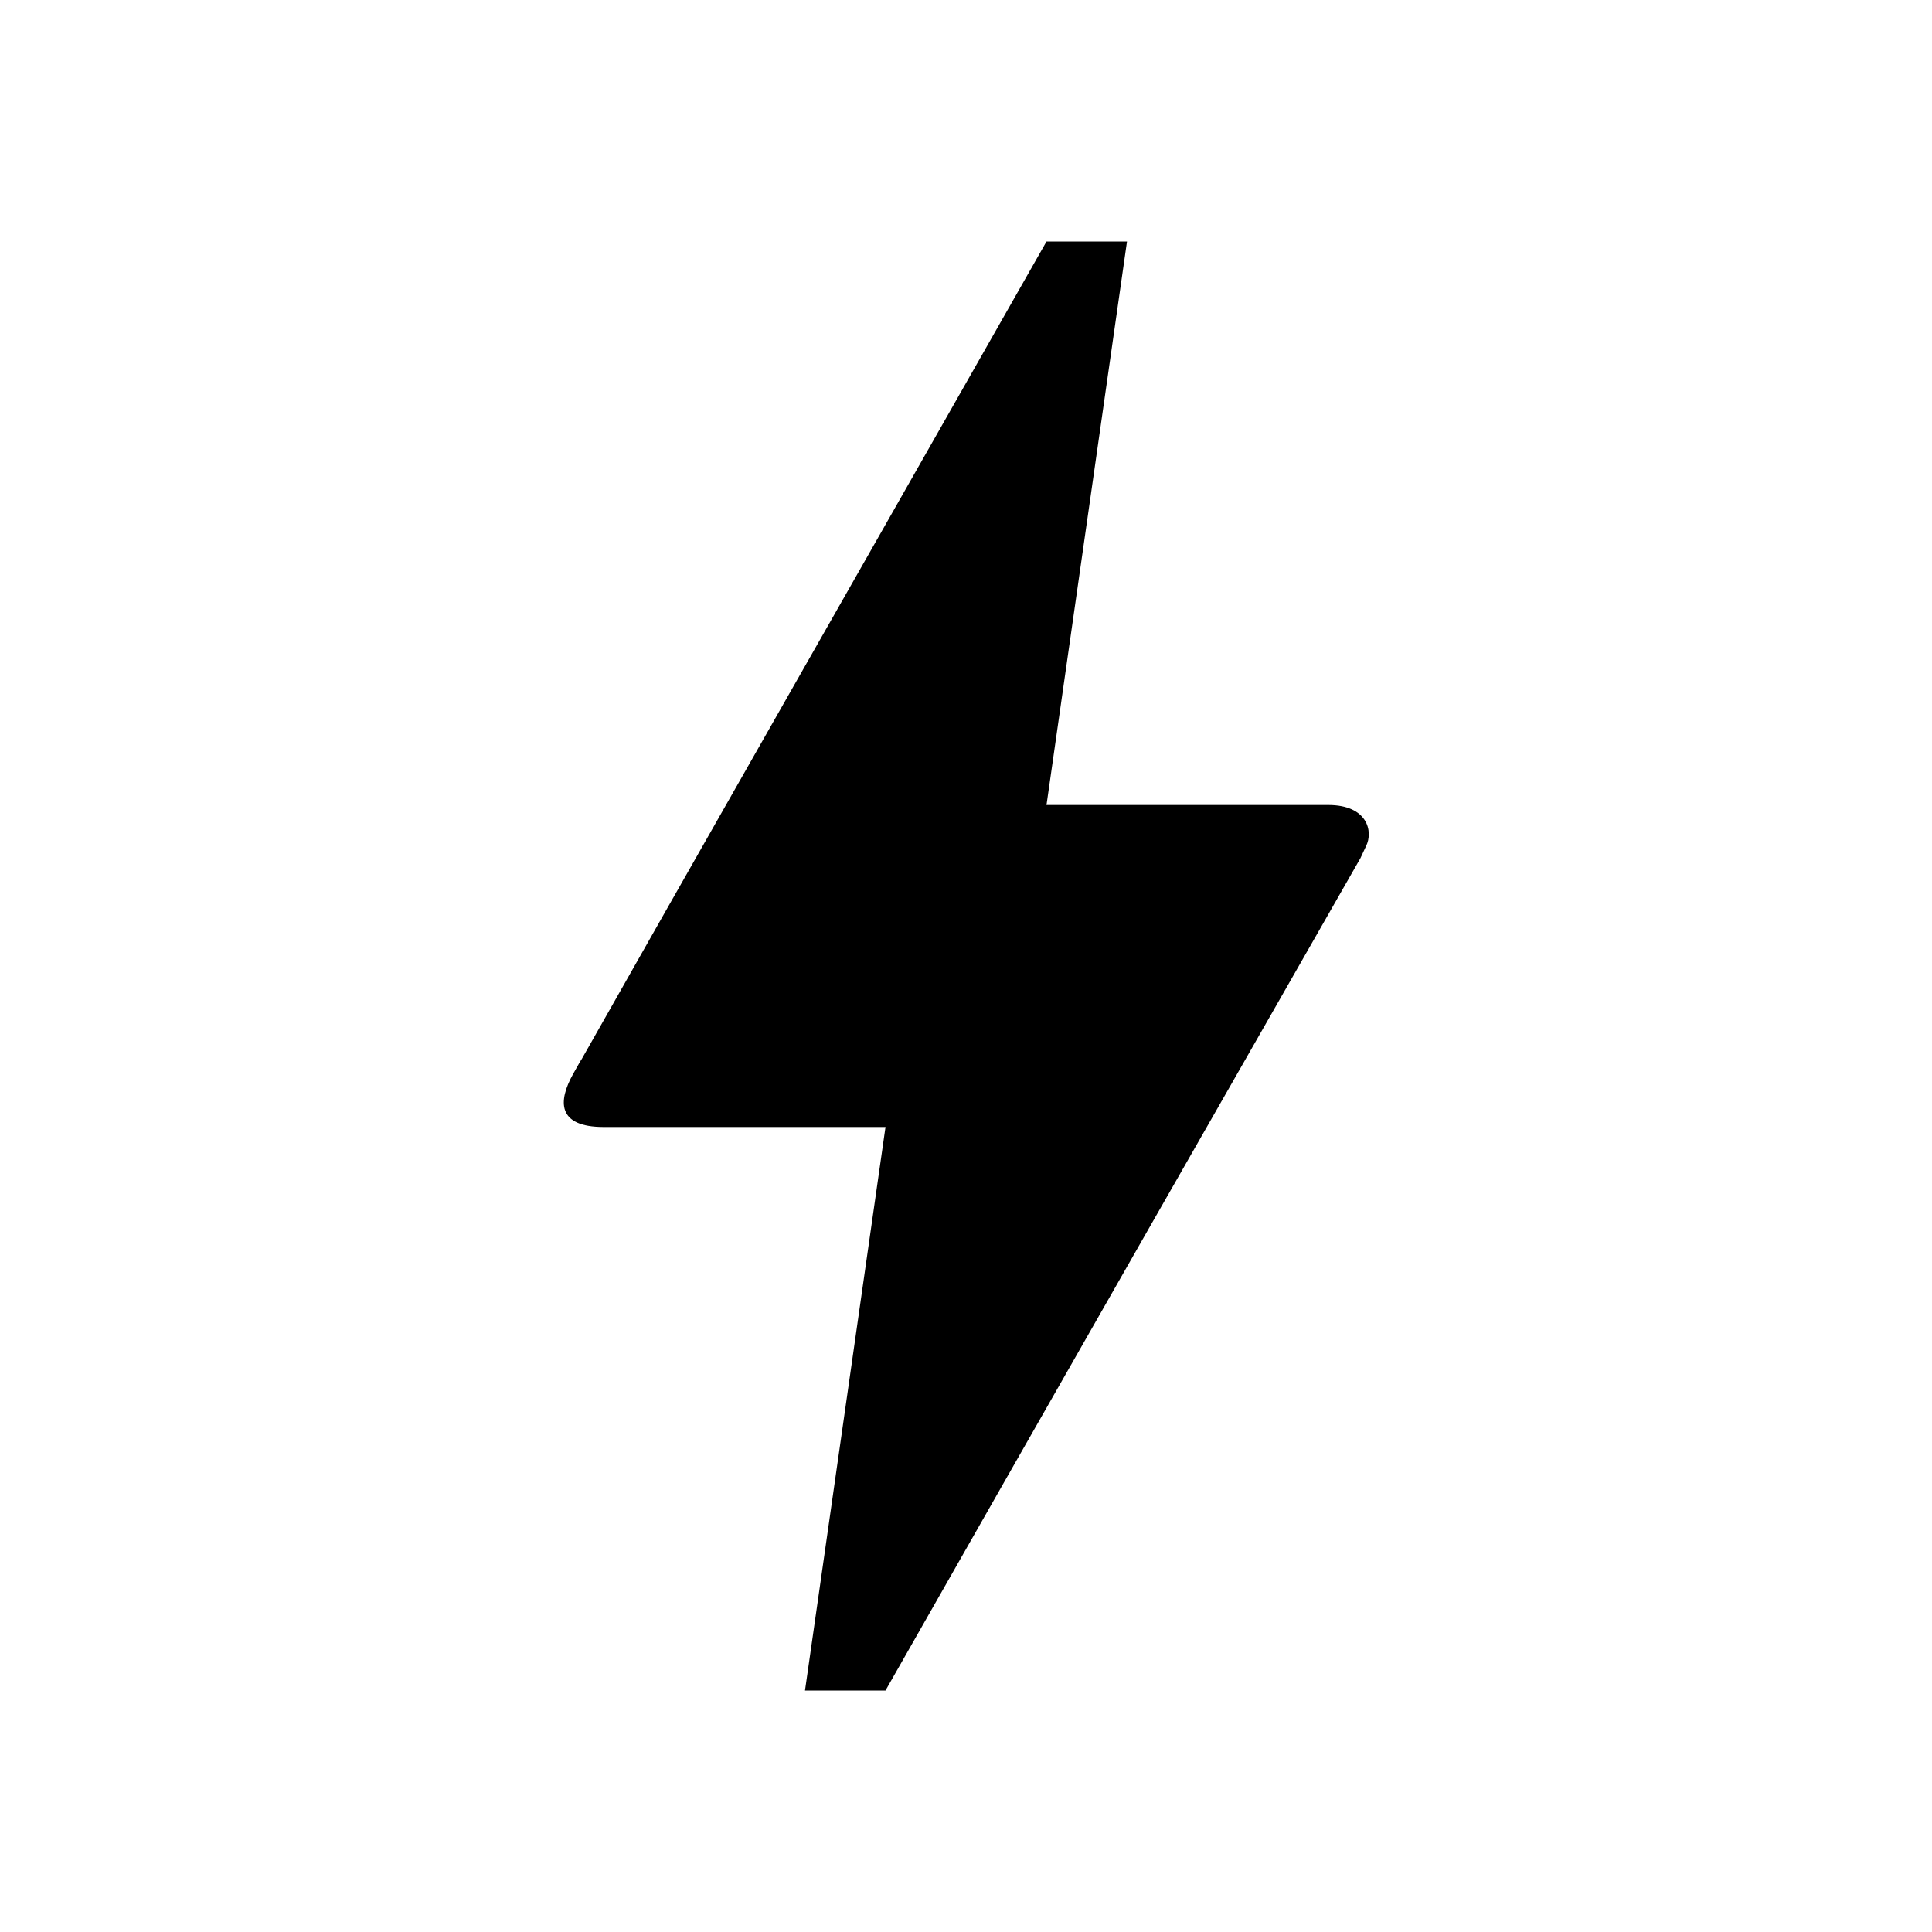
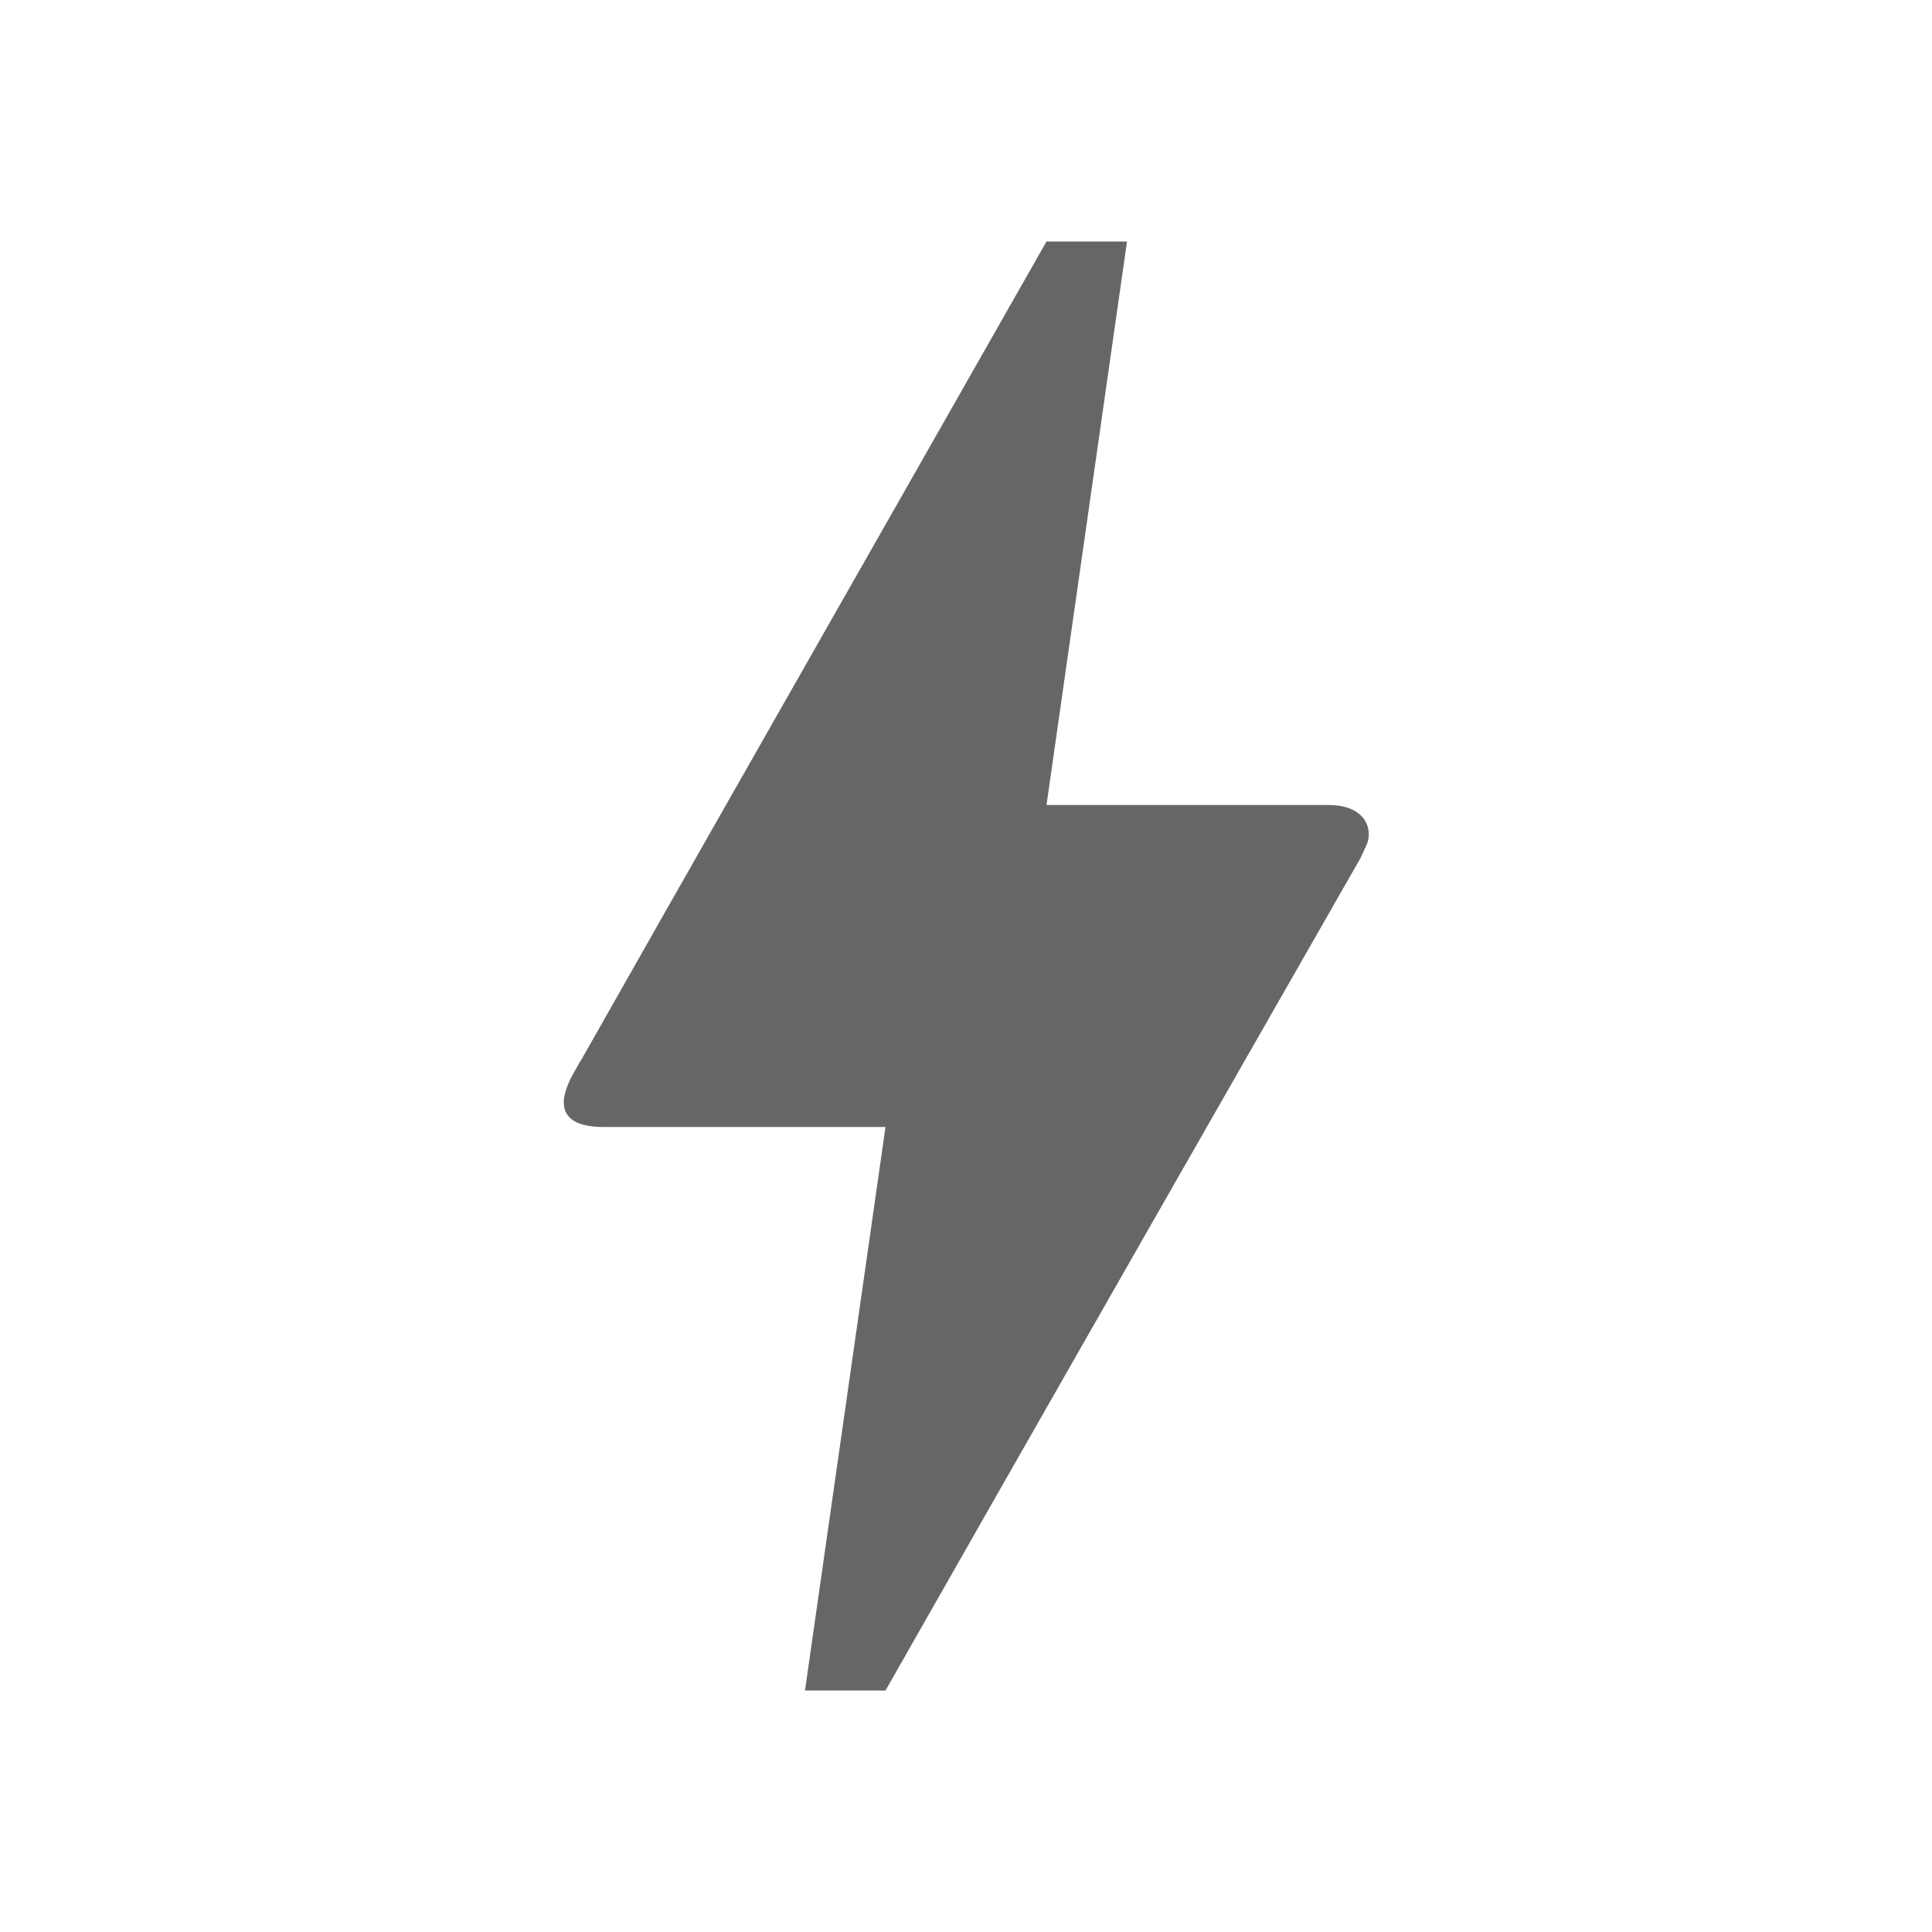
- <svg xmlns="http://www.w3.org/2000/svg" height="24px" viewBox="0 0 24 24" width="24px" fill="#000000">
+ <svg xmlns="http://www.w3.org/2000/svg" height="24px" viewBox="0 0 24 24" width="24px" fill="#666666">
  <path d="M11 21h-1l1-7H7.5c-.58 0-.57-.32-.38-.66.19-.34.05-.08.07-.12C8.48 10.94 10.42 7.54 13 3h1l-1 7h3.5c.49 0 .56.33.47.51l-.07.15C12.96 17.55 11 21 11 21z" />
</svg>
